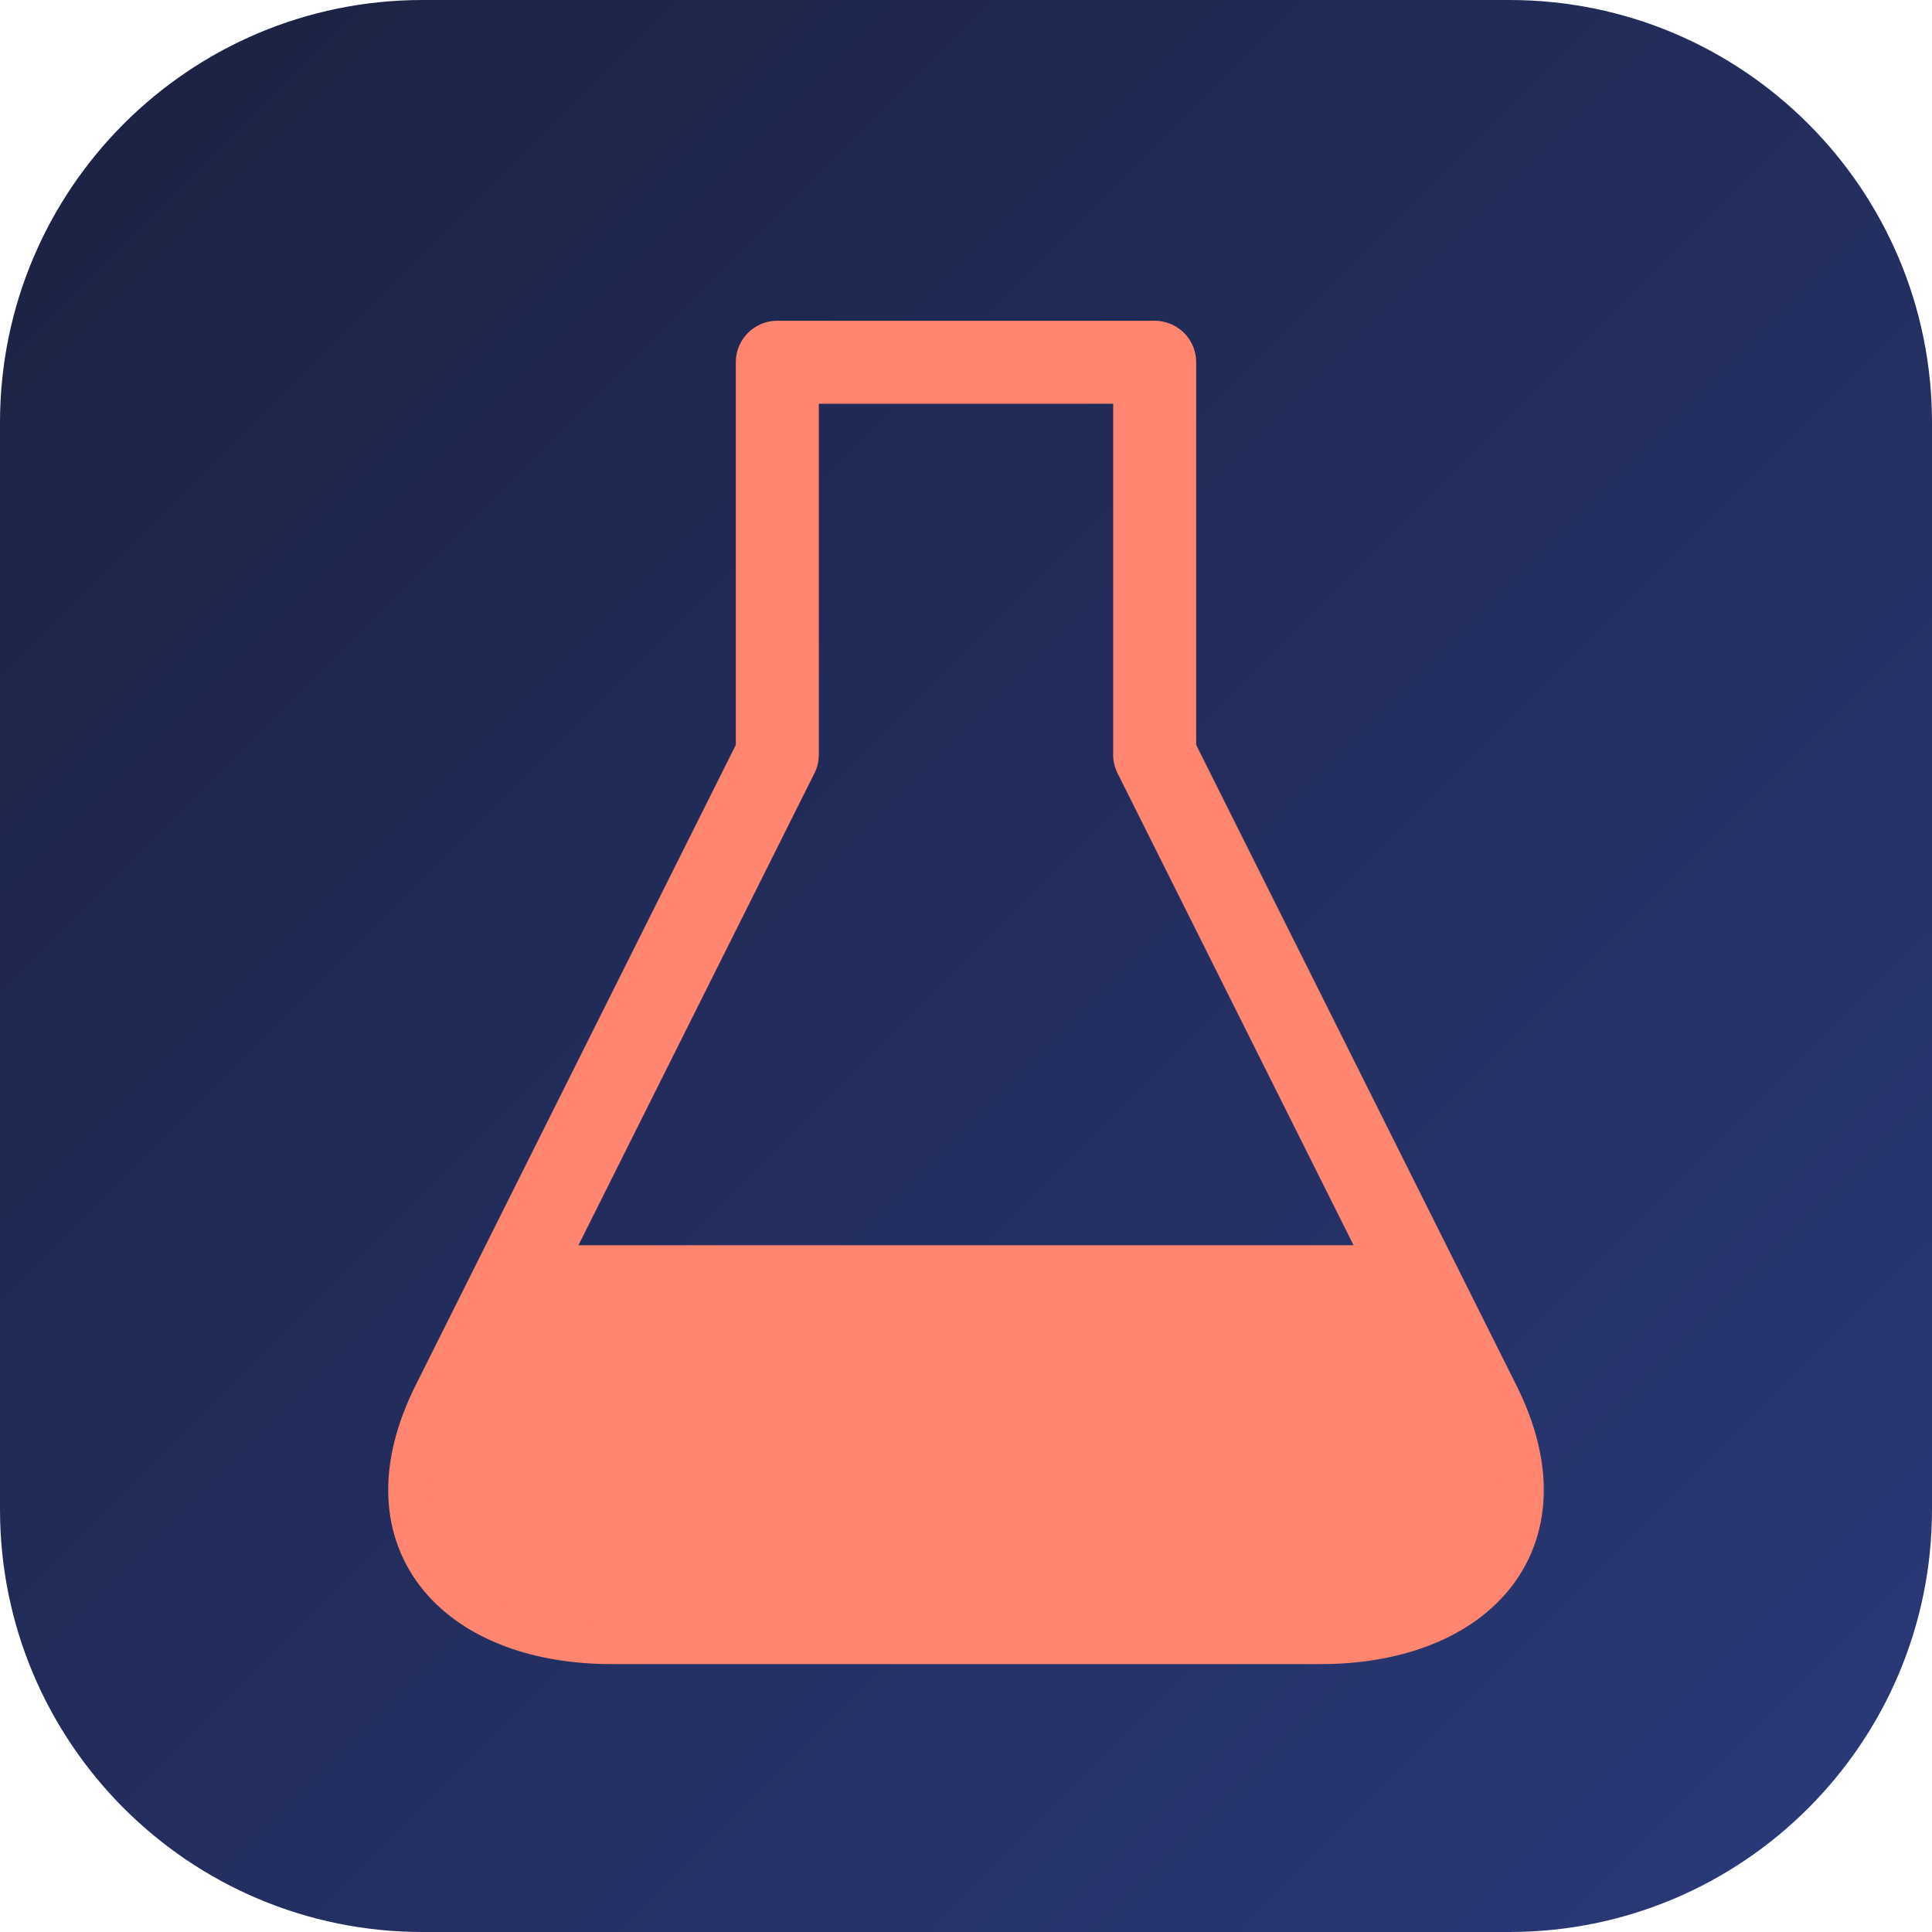
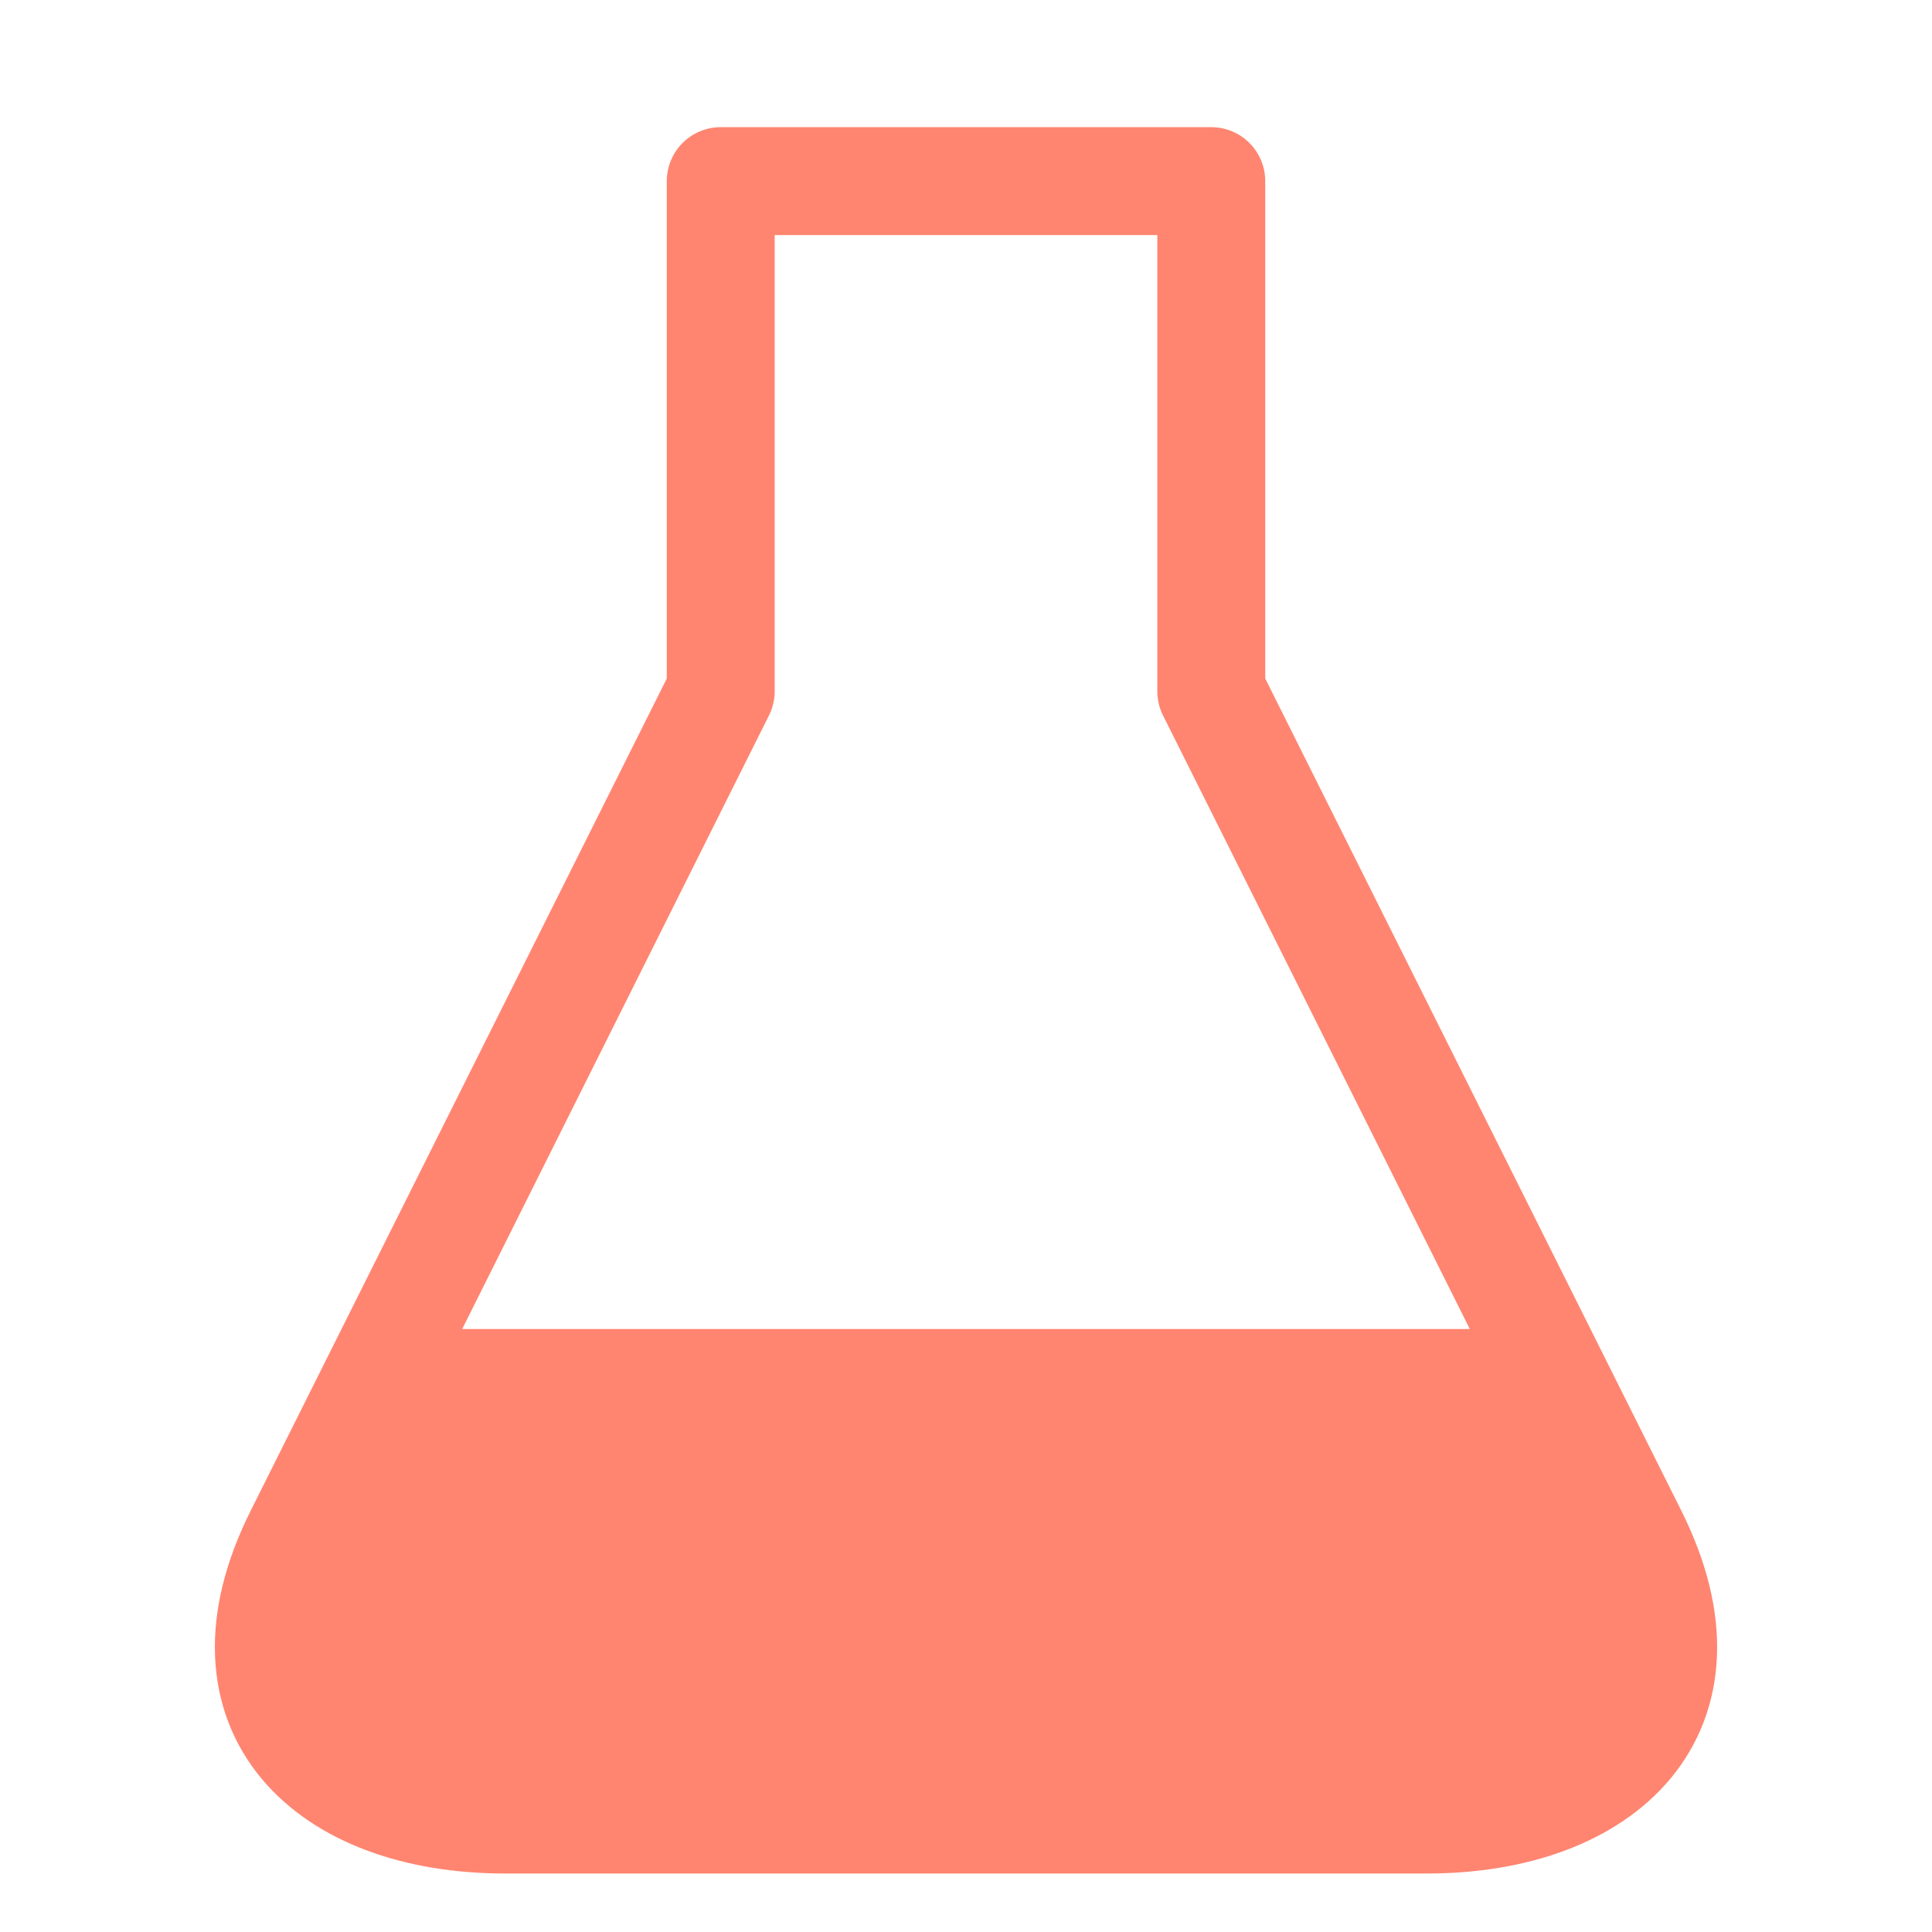
<svg xmlns="http://www.w3.org/2000/svg" viewBox="0 0 512 512" width="512" height="512">
-   <defs>
-     <linearGradient id="bg" x1="0" y1="0" x2="1" y2="1">
-       <stop offset="0" stop-color="#1b2140" />
-       <stop offset="1" stop-color="#2a3a7a" />
-     </linearGradient>
-   </defs>
-   <rect width="512" height="512" rx="112" fill="url(#bg)" />
-   <path d="M206 96 L306 96 L306 200 L392 372 C410 408, 386 430, 350 430 L162 430 C126 430, 102 408, 120 372 L206 200 Z" fill="none" stroke="#ff8570" stroke-width="22" stroke-linejoin="round" />
-   <path d="M150 330 L362 330 L392 372 C410 408, 386 430, 350 430 L162 430 C126 430, 102 408, 120 372 Z" fill="#ff8570" />
+   <g transform="translate(256 256) scale(1.3) translate(-256 -256)">
+     <path d="M206 96 L306 96 L306 200 L392 372 C410 408, 386 430, 350 430 L162 430 C126 430, 102 408, 120 372 L206 200 Z" fill="none" stroke="#ff8570" stroke-width="22" stroke-linejoin="round" />
+     <path d="M150 330 L362 330 L392 372 C410 408, 386 430, 350 430 L162 430 C126 430, 102 408, 120 372 Z" fill="#ff8570" />
+   </g>
</svg>
